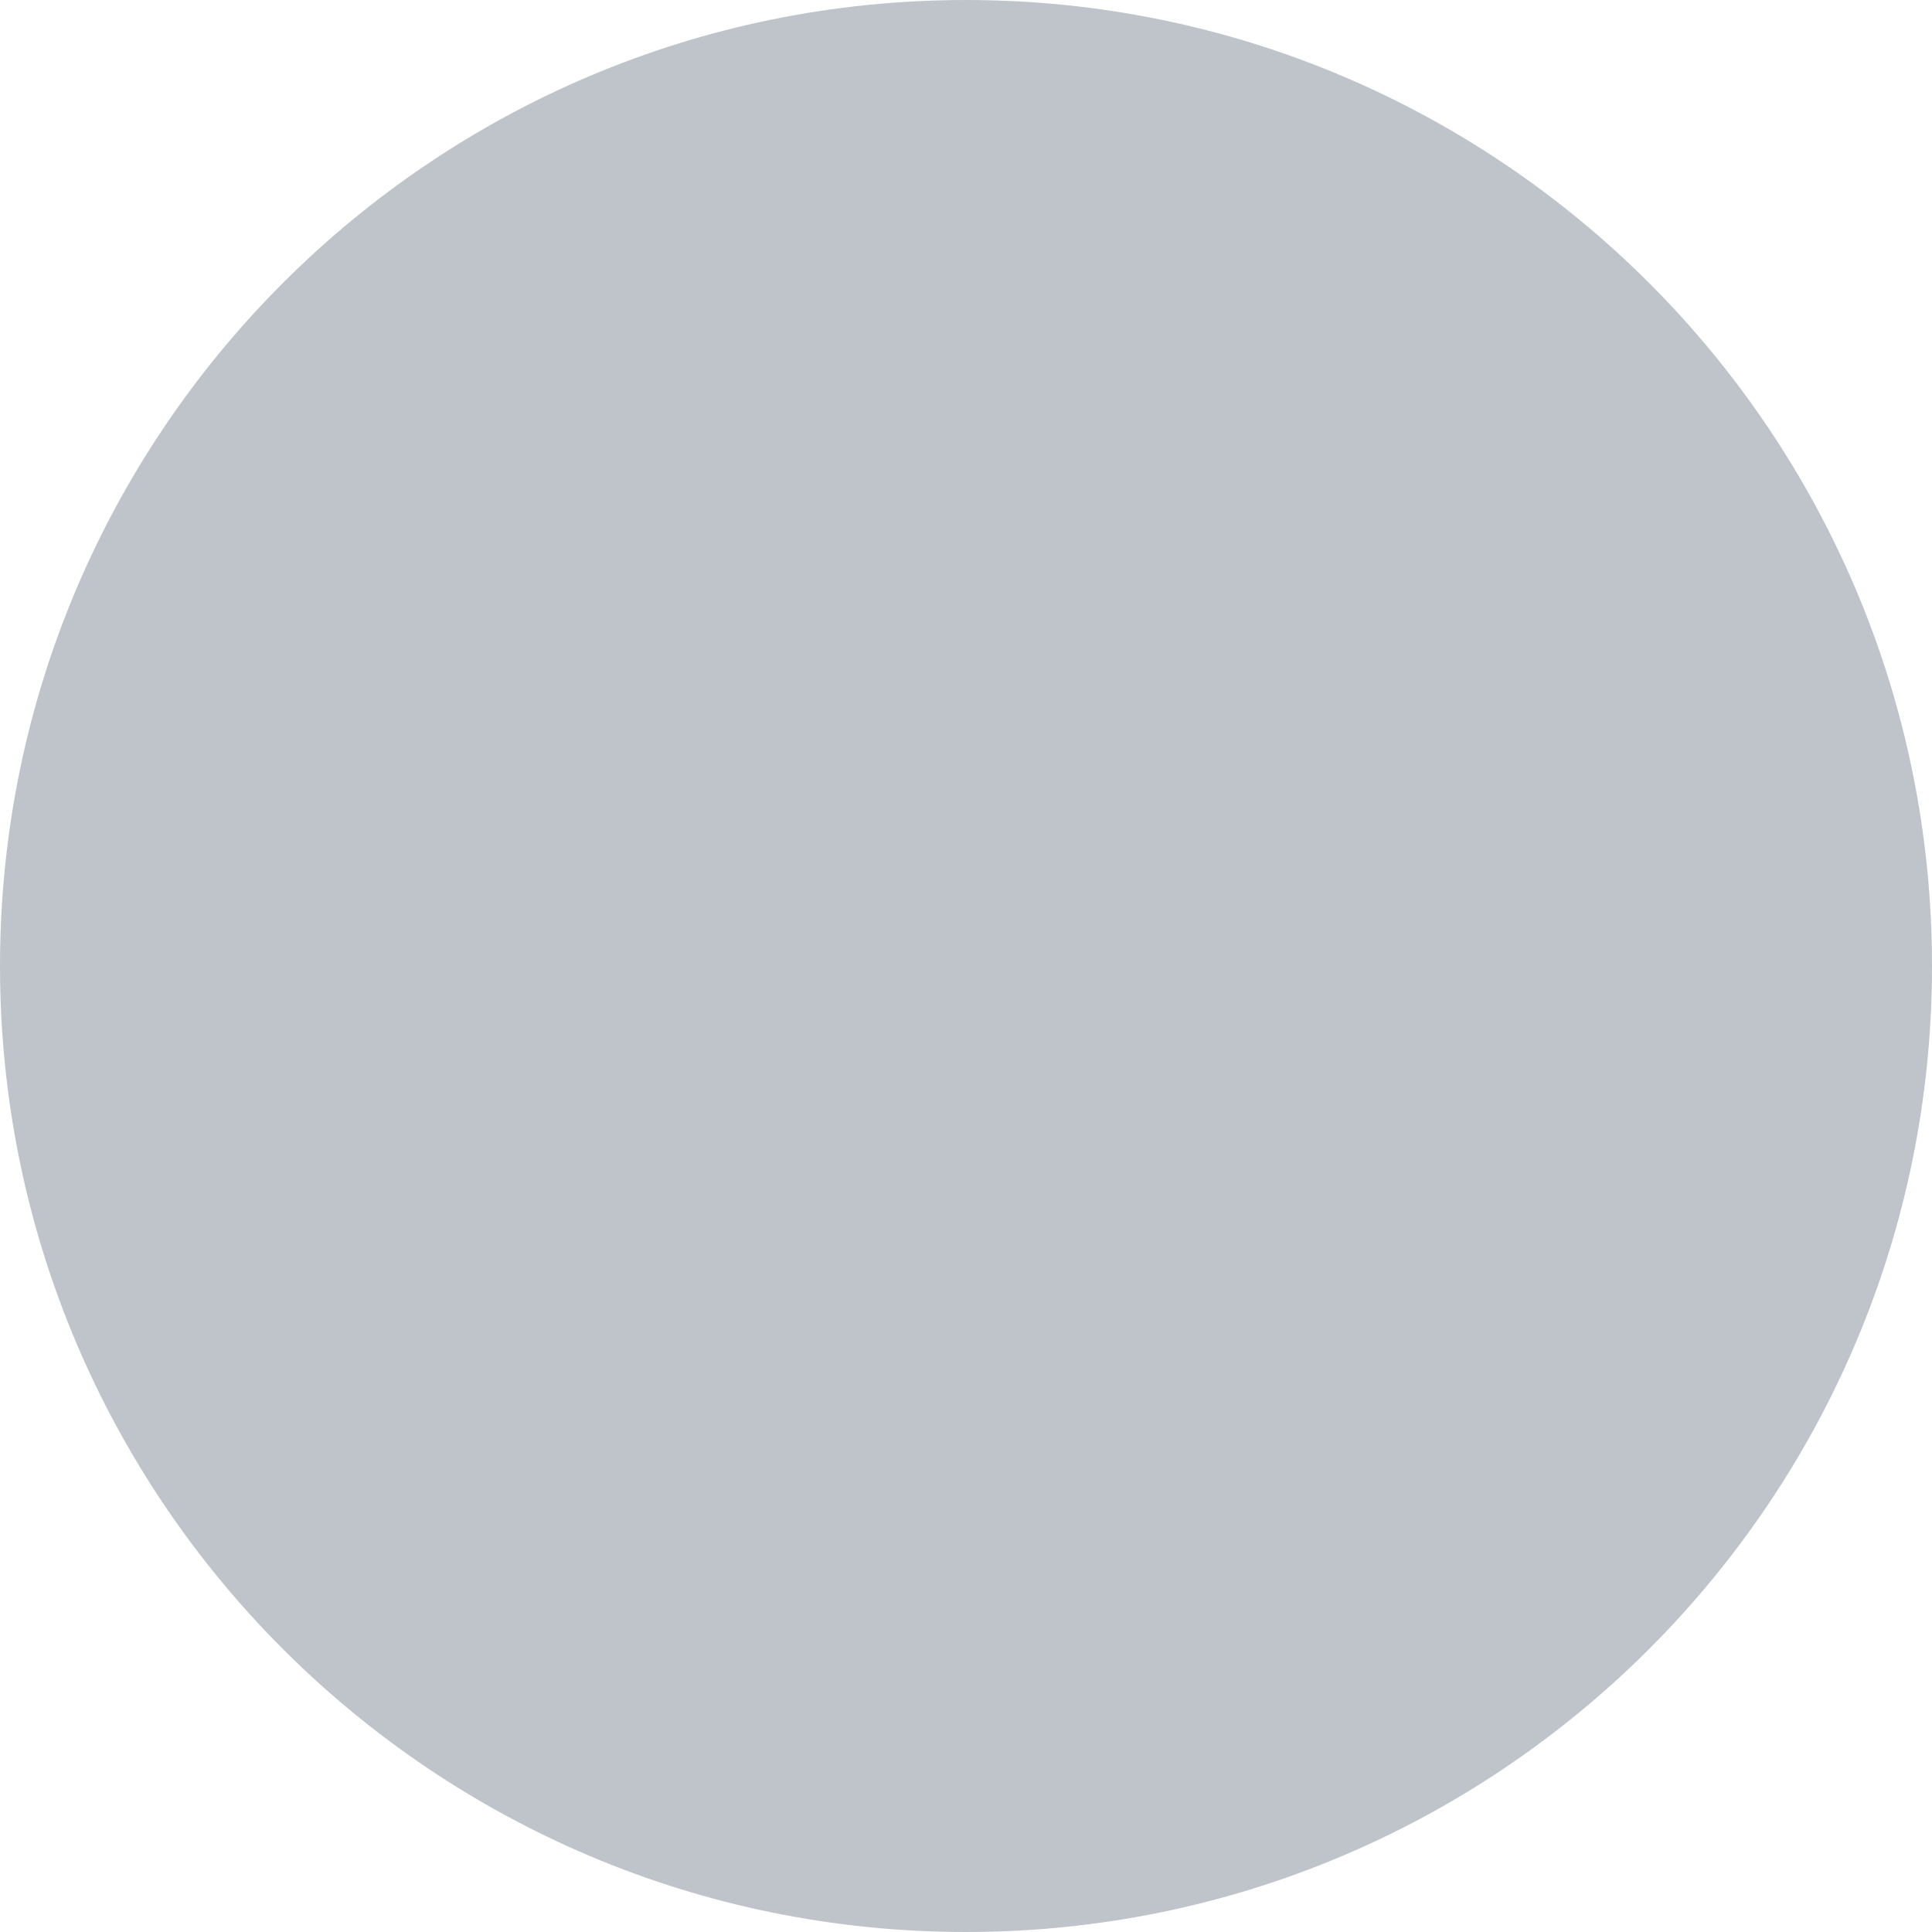
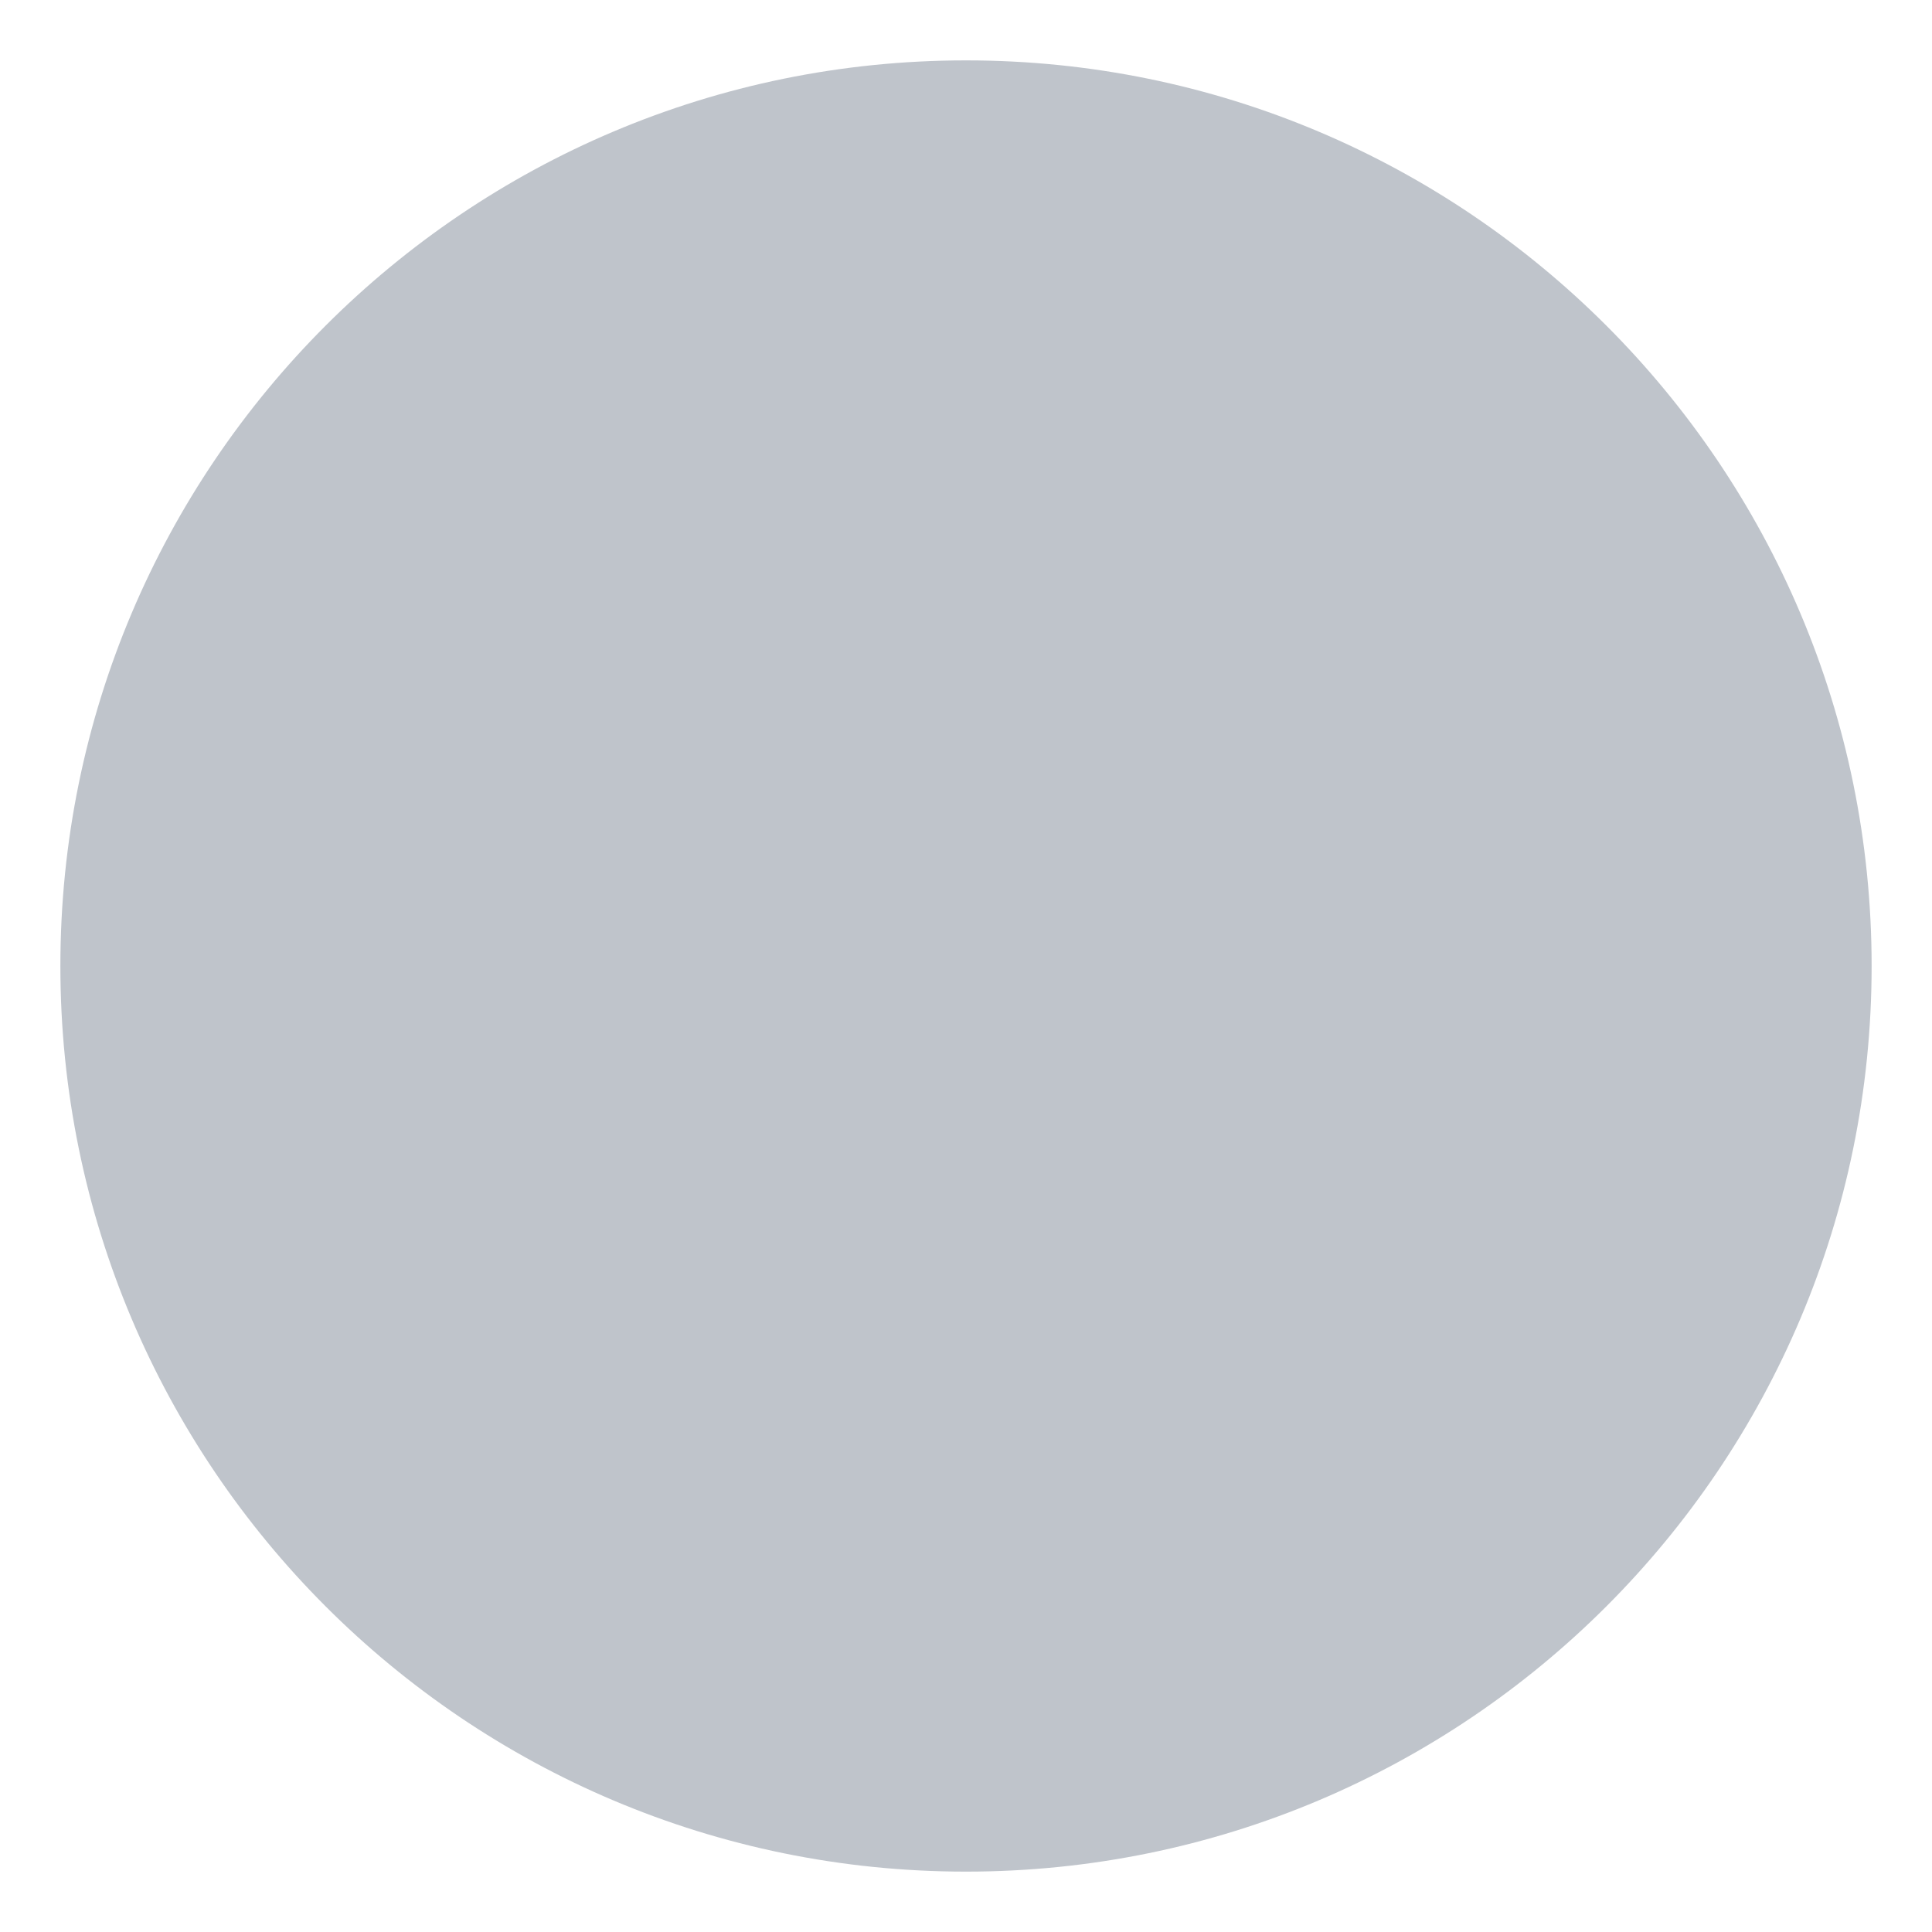
<svg xmlns="http://www.w3.org/2000/svg" viewBox="0 0 16 16" id="svg2" version="1.1" width="100%" height="100%">
  <defs id="defs14" />
  <g transform="translate(0 -1036.362)" id="g4">
-     <circle style="opacity:1;fill:#bfc4cb;fill-opacity:1;stroke:none;stroke-width:1;stroke-linecap:butt;stroke-linejoin:round;stroke-miterlimit:14.5;stroke-dasharray:none;stroke-opacity:1" id="path4151" cx="8" cy="1044.362" r="8" />
+     <circle style="fill:#bfc4cb;fill-opacity:1;stroke:none" id="path4151" cx="8" cy="1044.362" r="8" d="m 16,1044.362 c 0,4.418 -3.582,8 -8,8 -4.418,0 -8,-3.582 -8,-8 0,-4.418 3.582,-8 8,-8 4.418,0 8,3.582 8,8 z" transform="matrix(0.9375,0,0,0.9375,0.5,65.27265)" />
  </g>
</svg>
